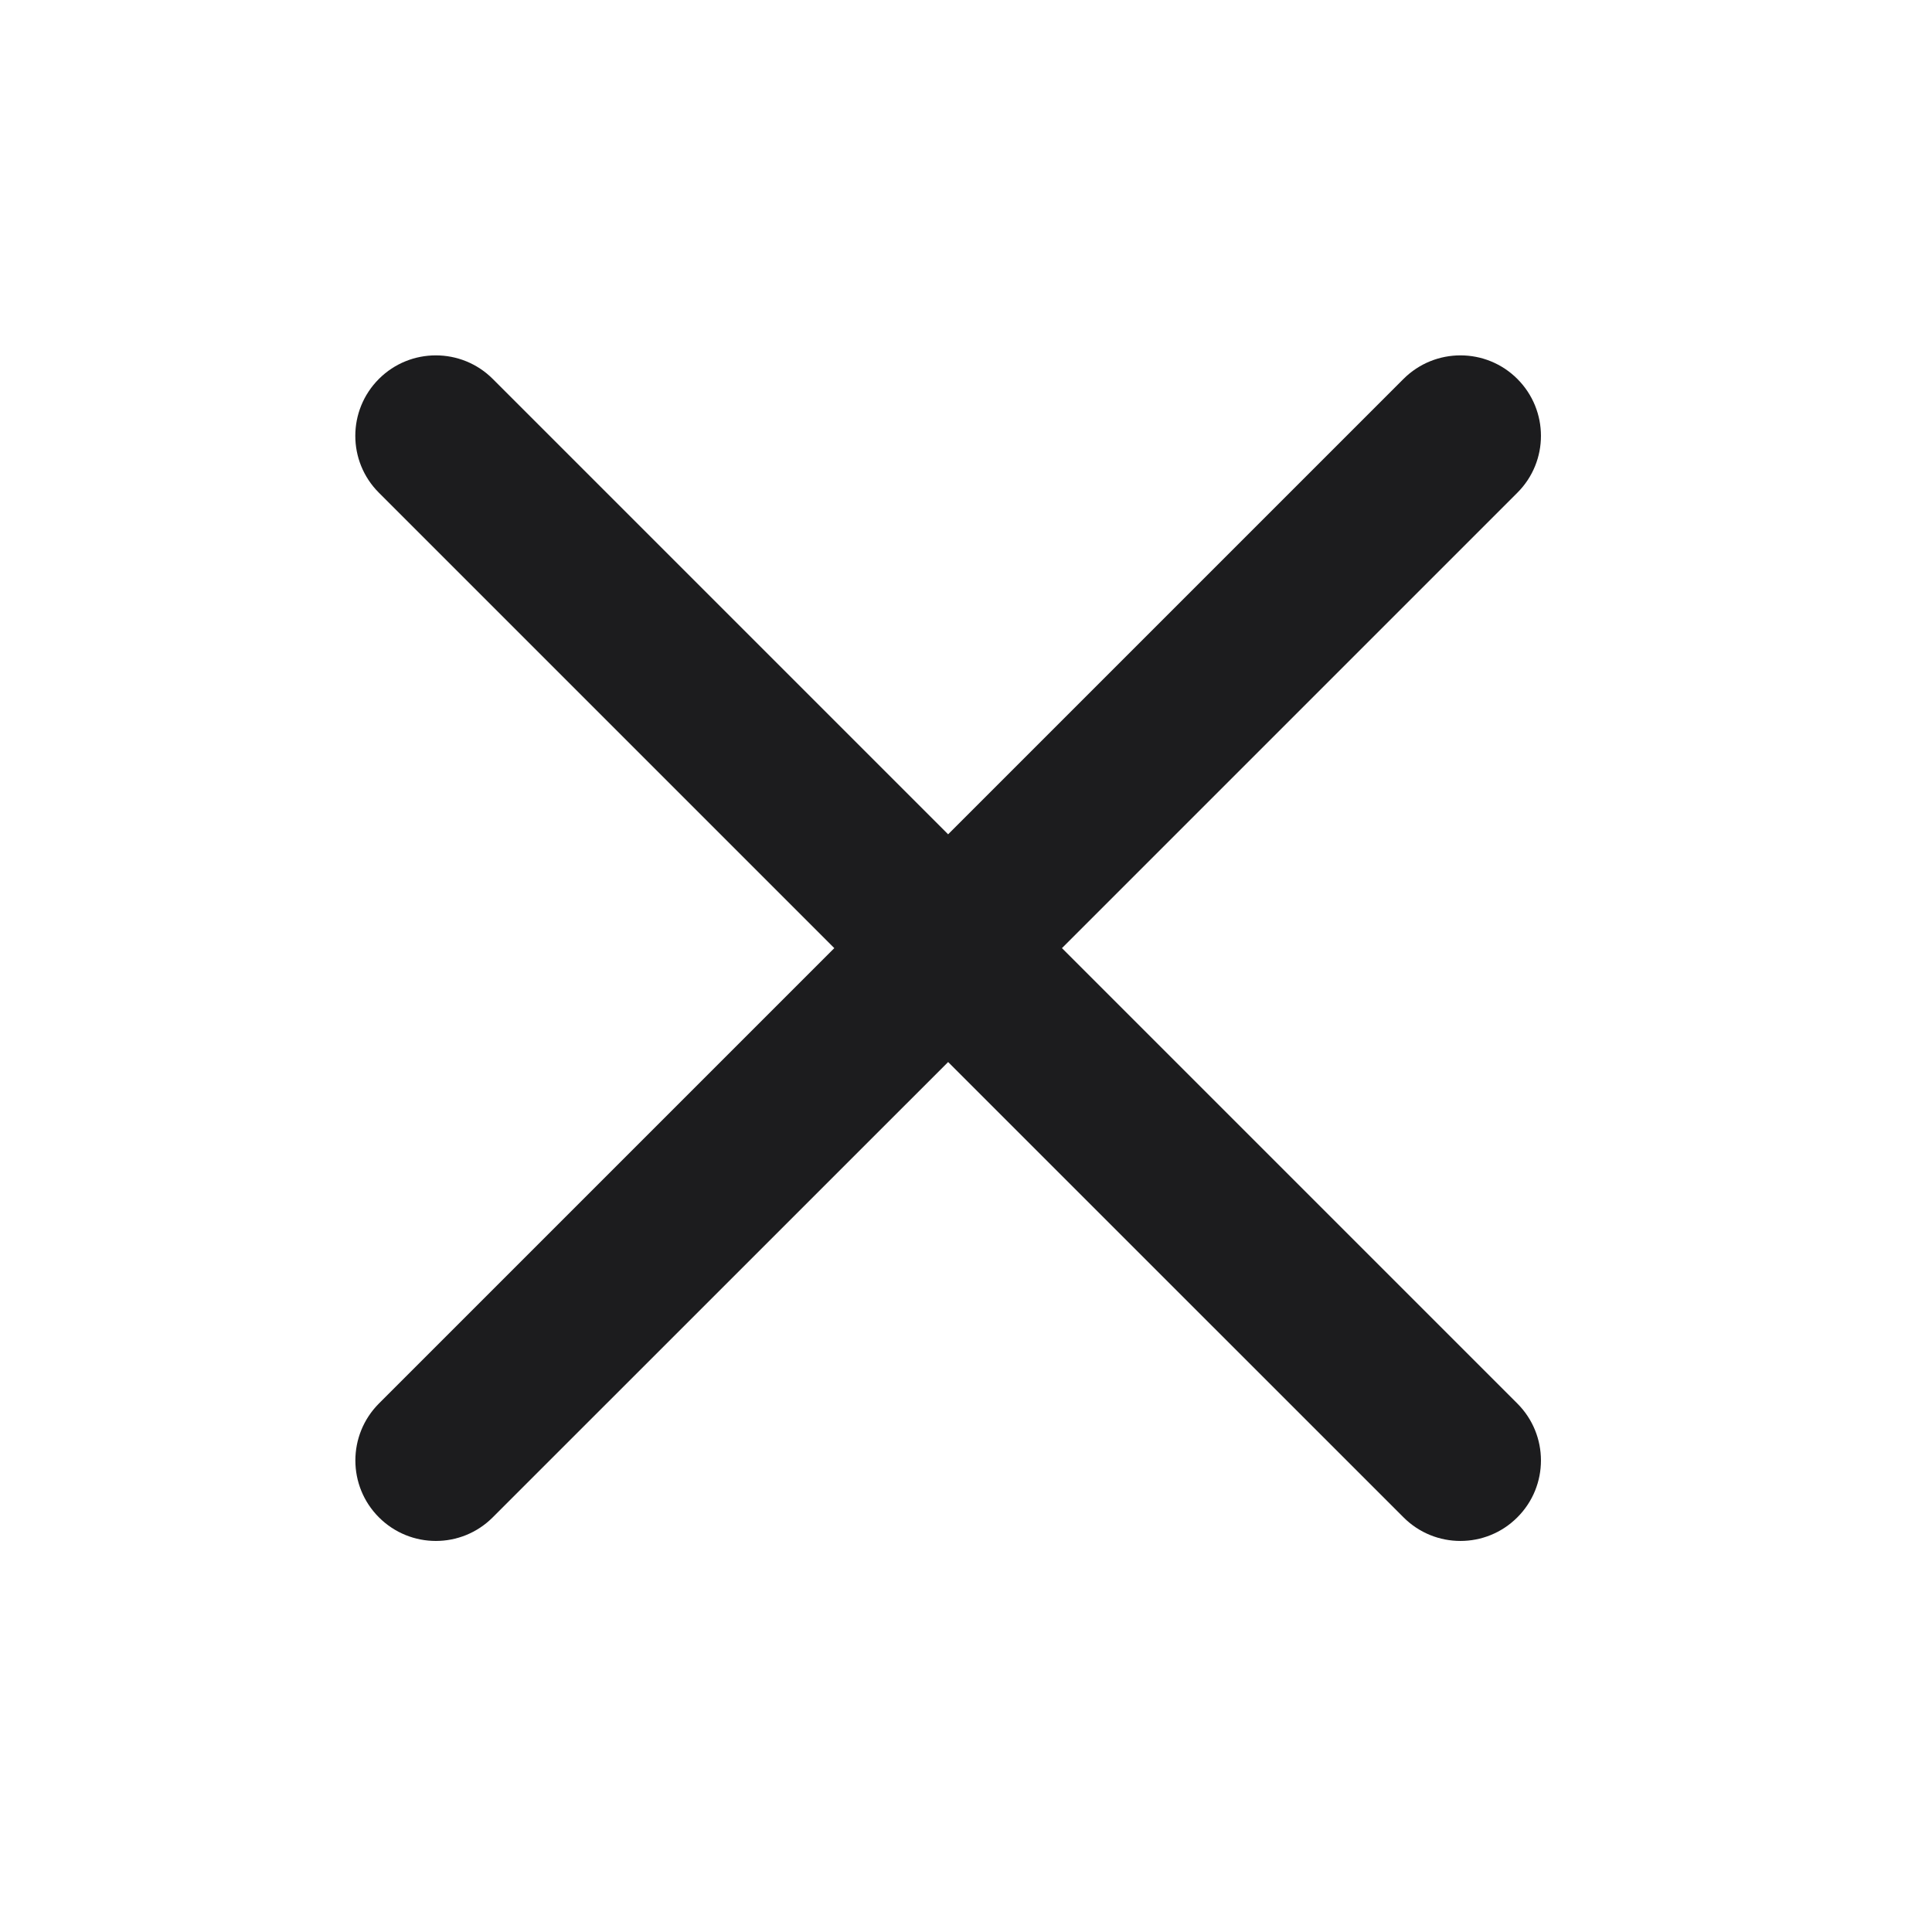
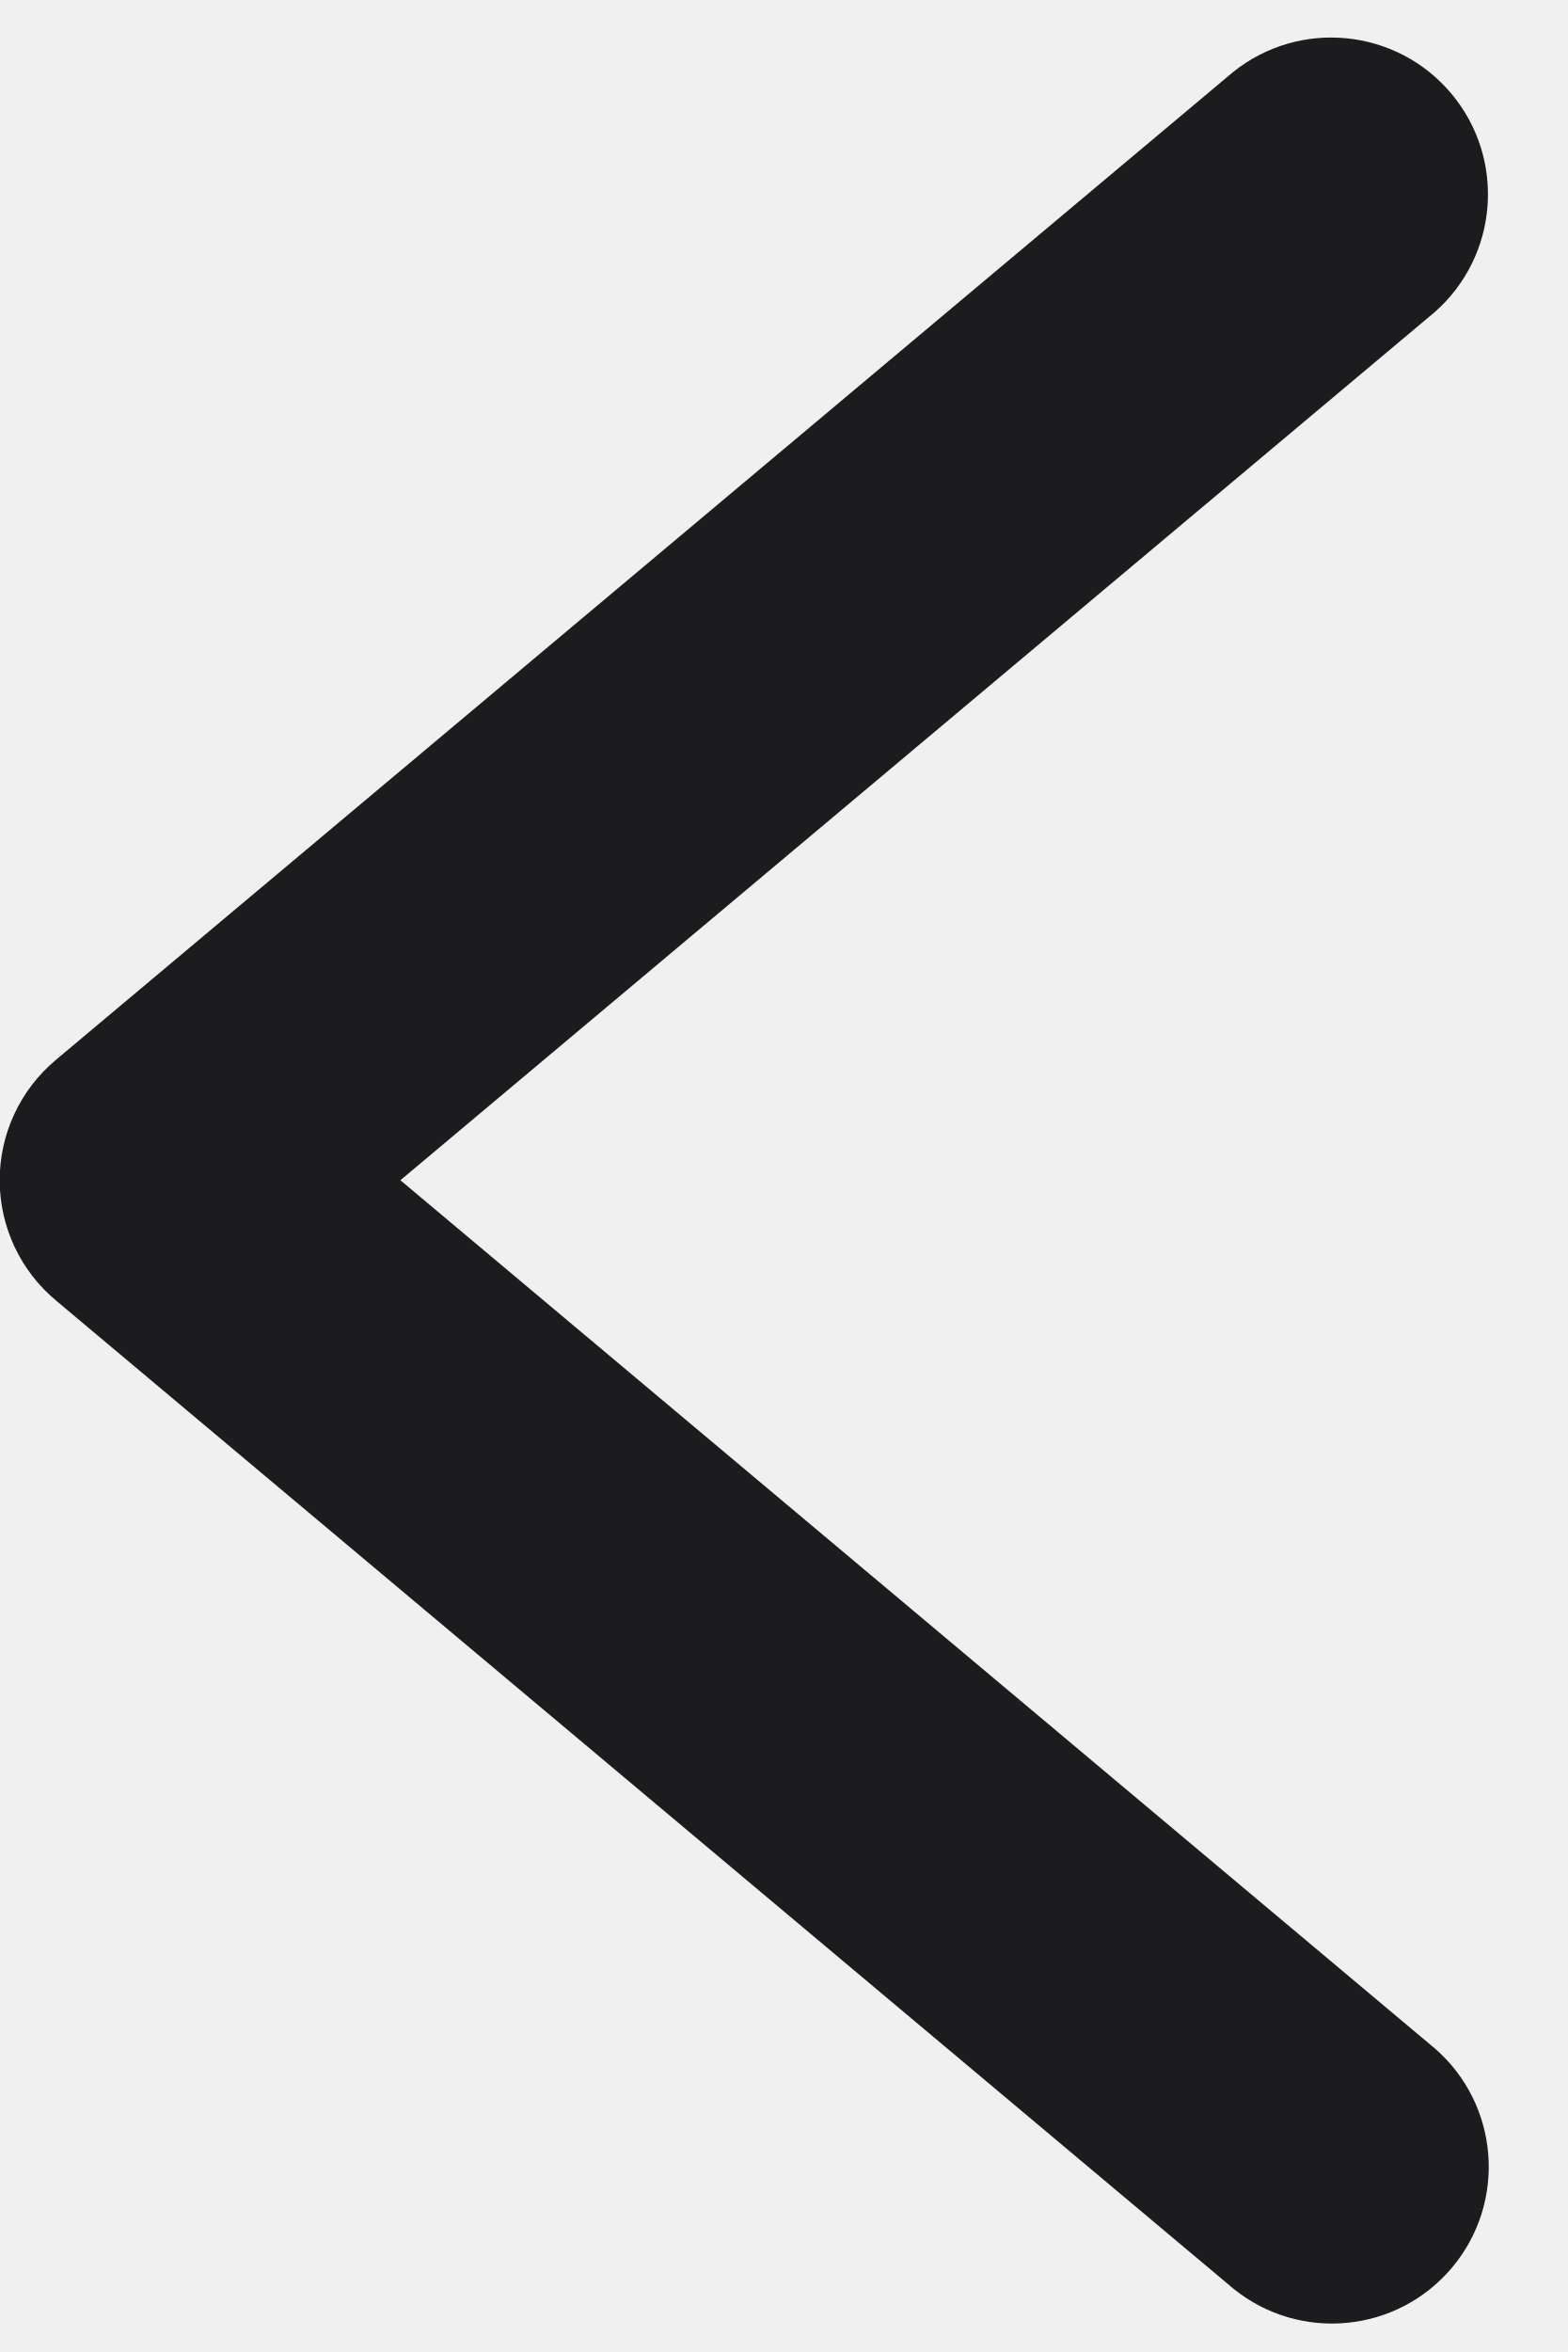
- <svg xmlns="http://www.w3.org/2000/svg" width="24" height="24" viewBox="0 0 24 24" fill="none">
-   <g id="small=false, name=Close">
-     <rect width="24" height="24" fill="white" />
-     <path id="Union" d="M6.121 4.707C5.731 4.317 5.097 4.317 4.707 4.707C4.316 5.098 4.316 5.731 4.707 6.121L10.364 11.778L4.707 17.435C4.317 17.826 4.317 18.459 4.707 18.849C5.098 19.24 5.731 19.24 6.121 18.849L11.778 13.193L17.435 18.849C17.825 19.24 18.459 19.24 18.849 18.849C19.24 18.459 19.24 17.826 18.849 17.435L13.192 11.778L18.849 6.121C19.24 5.731 19.24 5.098 18.849 4.707C18.459 4.317 17.826 4.317 17.435 4.707L11.778 10.364L6.121 4.707Z" fill="#1C1C1E" />
-   </g>
+ <svg xmlns="http://www.w3.org/2000/svg" width="10" height="15" fill="none">
+   <path fill="#1C1C1E" d="m2.554 7.527 6.601 5.539a1 1 0 0 1-1.285 1.532L.363 8.299a1 1 0 0 1-.006-1.54L7.865.46A1 1 0 0 1 9.15 1.992L2.554 7.527Z" />
</svg>
